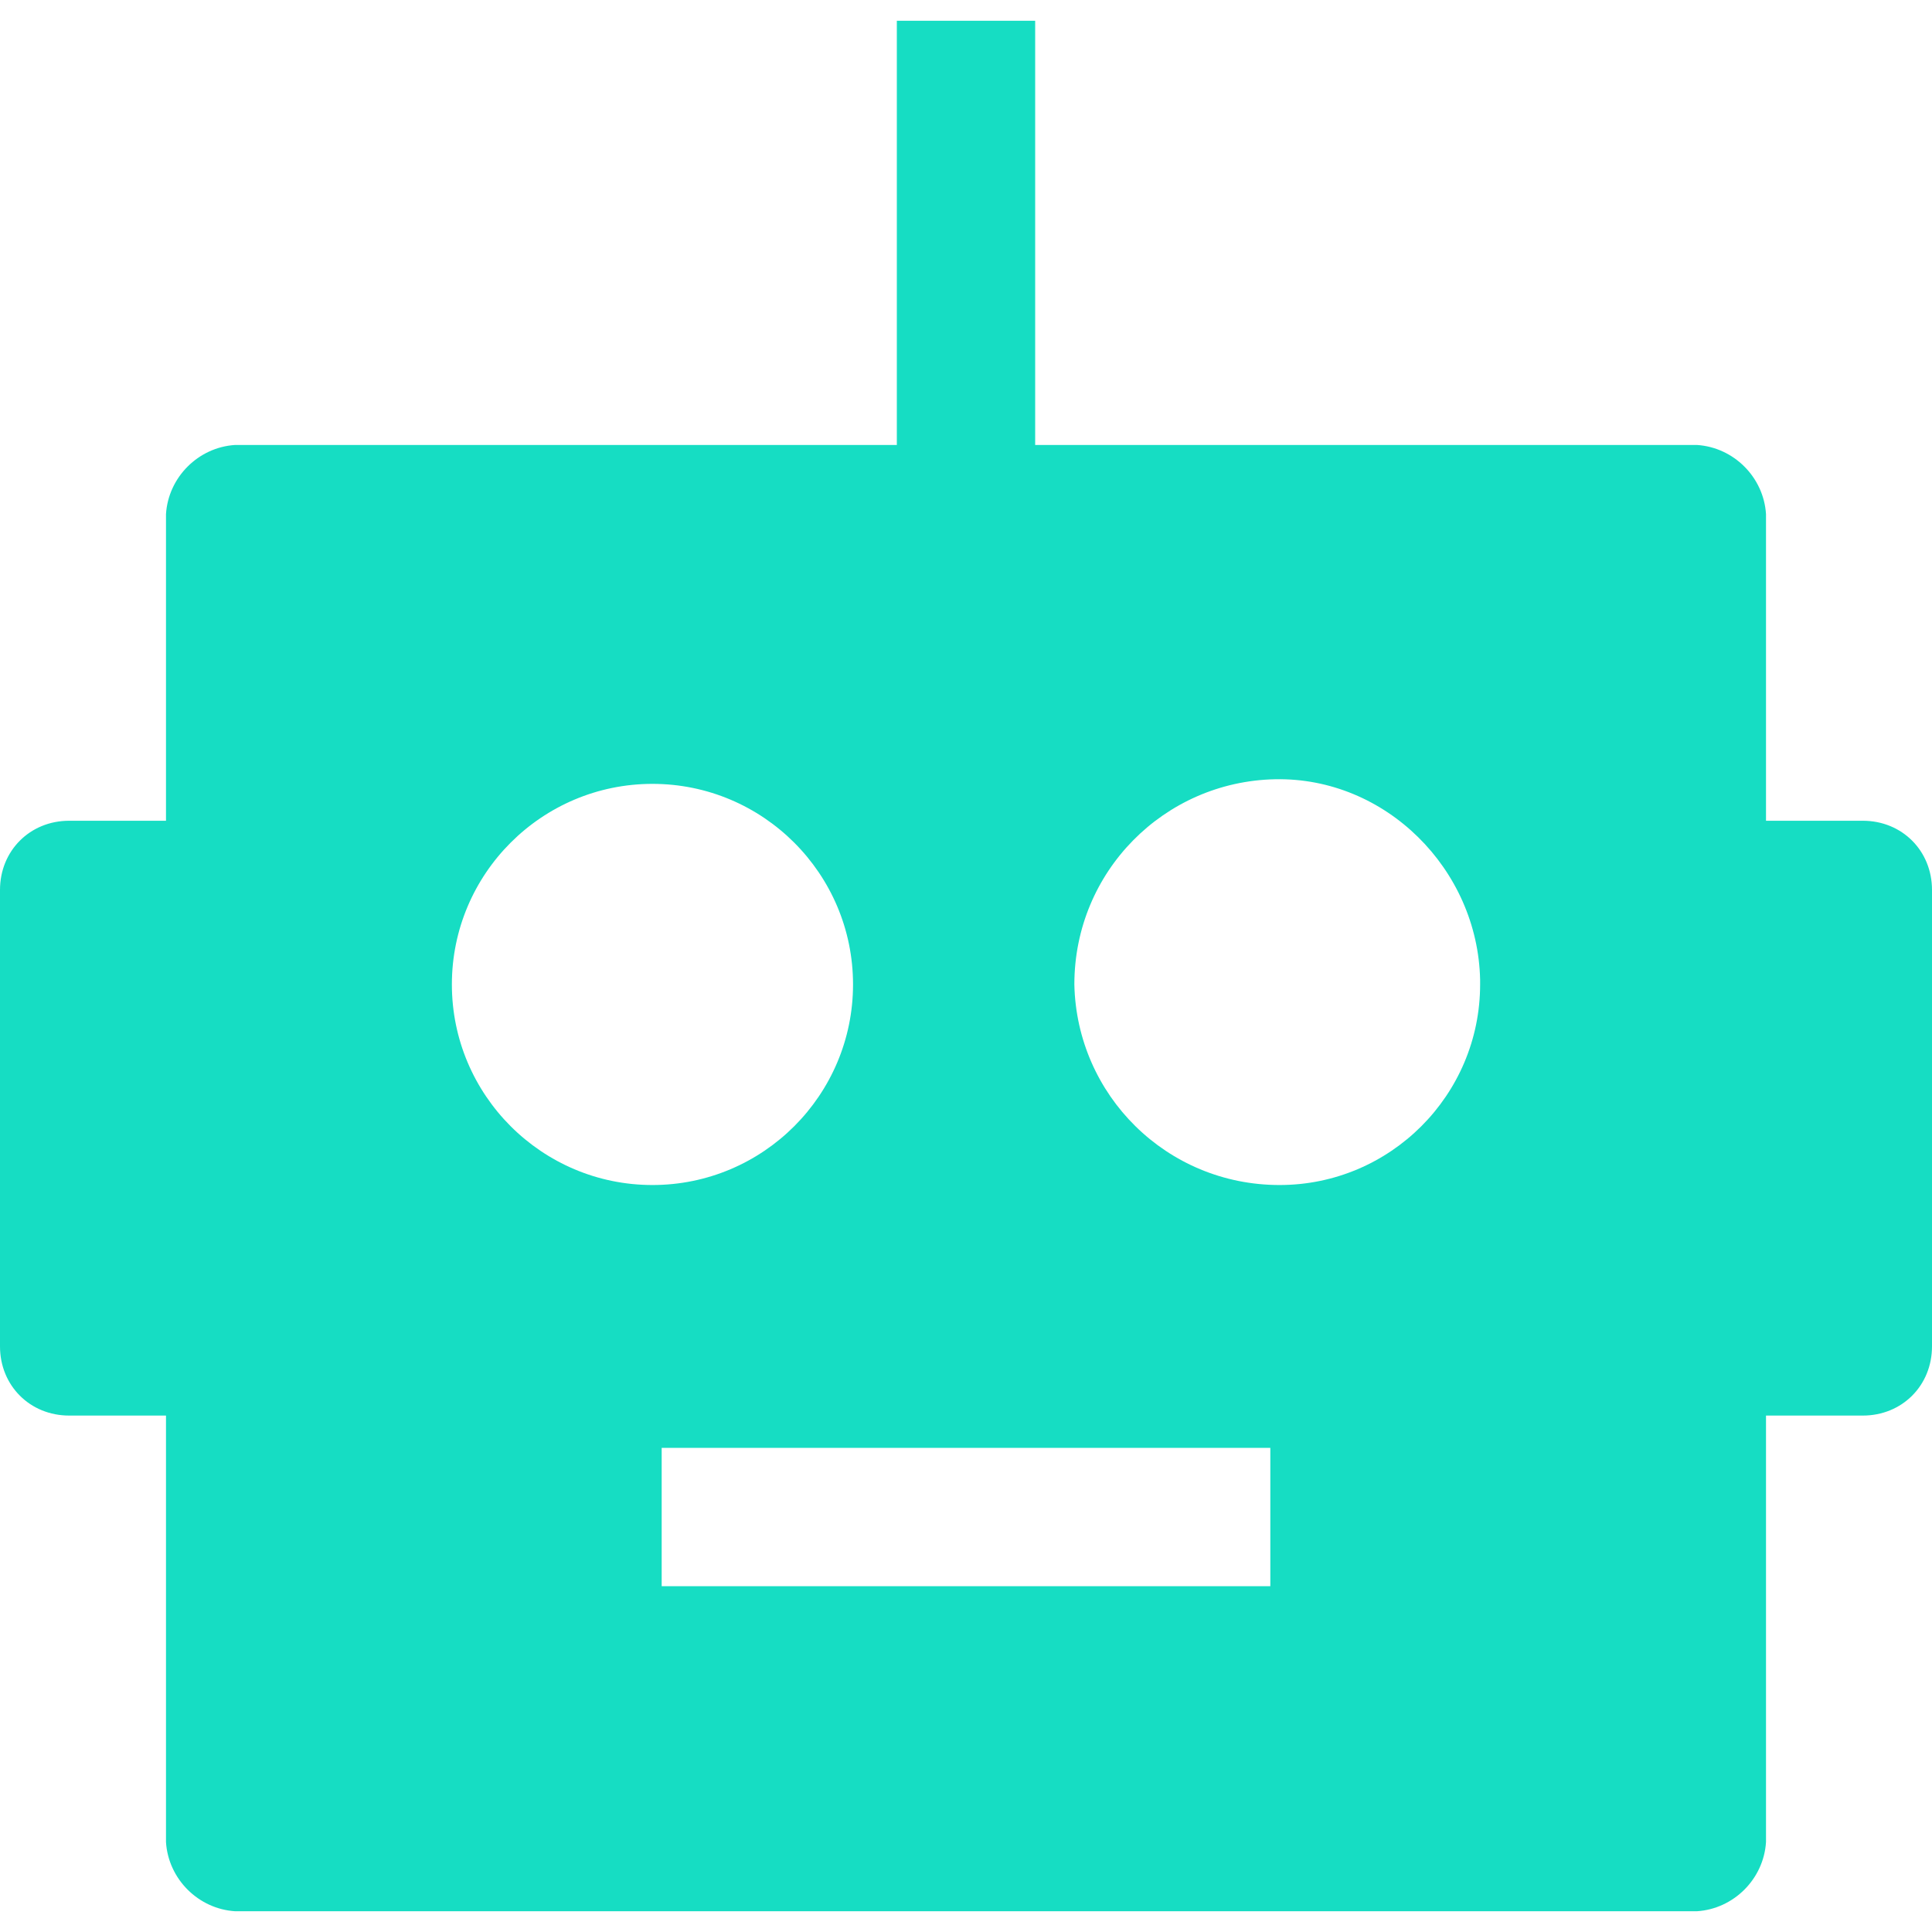
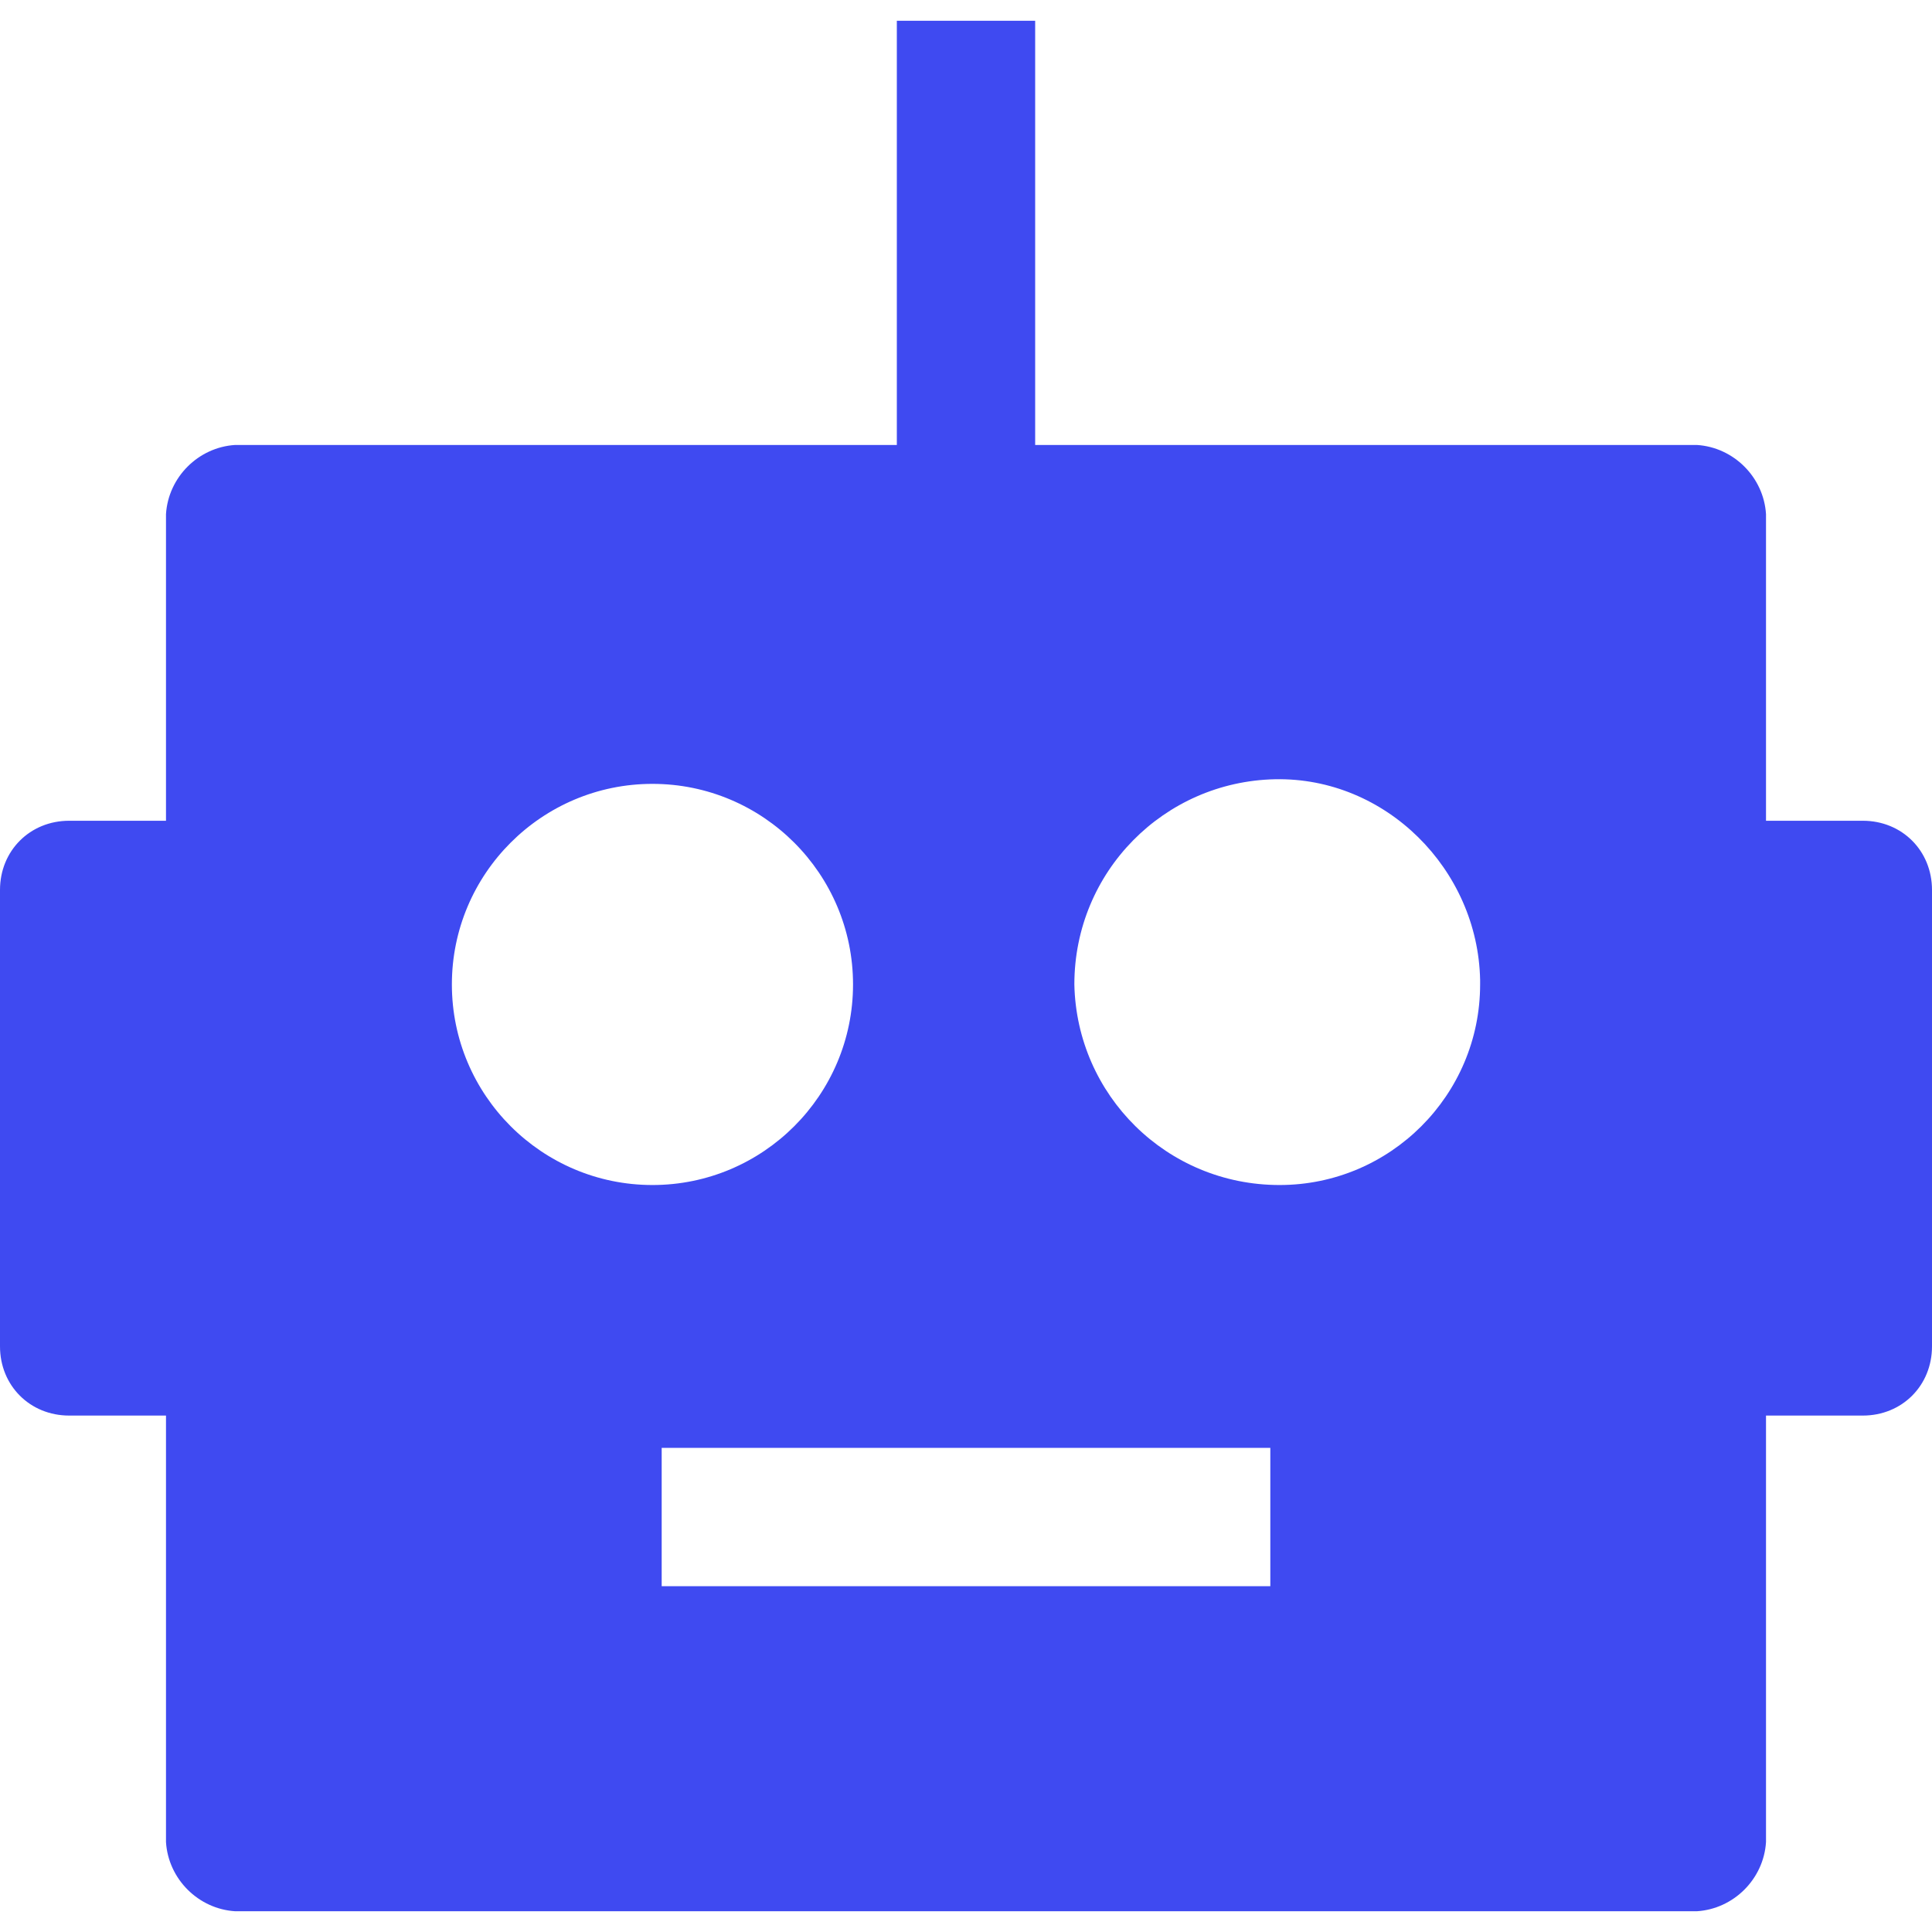
<svg xmlns="http://www.w3.org/2000/svg" version="1.1" width="512" height="512" x="0" y="0" viewBox="0 0 429.056 429.056" style="enable-background:new 0 0 512 512" xml:space="preserve" class="">
  <g>
    <g>
      <g>
-         <path d="M413.696,182.272h-21.504v-68.096c-0.512-8.192-7.168-14.848-15.36-15.36H229.888V4.608h-30.72v94.208H52.224    c-8.192,0.512-14.848,7.168-15.36,15.36v68.096H15.36c-8.704,0-15.36,6.656-15.36,15.36v101.376c0,8.704,6.656,15.36,15.36,15.36    h21.504v94.72c0.512,8.192,7.168,14.848,15.36,15.36h324.608c8.192-0.512,14.848-7.168,15.36-15.36v-94.72h21.504    c8.704,0,15.36-6.656,15.36-15.36V197.632C429.056,188.928,422.4,182.272,413.696,182.272z M100.352,218.624    c0-24.576,19.968-44.544,44.544-44.544s44.544,19.968,44.544,44.544s-19.968,44.544-44.544,44.544S100.352,243.2,100.352,218.624z     M282.112,352.256H146.944v-30.72h135.168V352.256z M328.704,218.624c0,24.576-19.968,44.544-44.544,44.544    c-25.088,0-45.056-19.968-45.568-44.544c0-25.088,19.968-45.056,44.544-45.568c24.576-0.512,45.056,19.968,45.568,44.544    C328.704,218.112,328.704,218.112,328.704,218.624z" fill="#16ddc3" data-original="#000000" style="" class="" />
+         <path d="M413.696,182.272h-21.504v-68.096c-0.512-8.192-7.168-14.848-15.36-15.36H229.888V4.608h-30.72v94.208H52.224    c-8.192,0.512-14.848,7.168-15.36,15.36v68.096H15.36c-8.704,0-15.36,6.656-15.36,15.36v101.376c0,8.704,6.656,15.36,15.36,15.36    h21.504v94.72c0.512,8.192,7.168,14.848,15.36,15.36h324.608c8.192-0.512,14.848-7.168,15.36-15.36v-94.72h21.504    c8.704,0,15.36-6.656,15.36-15.36V197.632C429.056,188.928,422.4,182.272,413.696,182.272z M100.352,218.624    c0-24.576,19.968-44.544,44.544-44.544s44.544,19.968,44.544,44.544s-19.968,44.544-44.544,44.544S100.352,243.2,100.352,218.624z     M282.112,352.256H146.944v-30.72h135.168V352.256z M328.704,218.624c0,24.576-19.968,44.544-44.544,44.544    c-25.088,0-45.056-19.968-45.568-44.544c0-25.088,19.968-45.056,44.544-45.568c24.576-0.512,45.056,19.968,45.568,44.544    C328.704,218.112,328.704,218.112,328.704,218.624z" fill="#3f4af1" data-original="#000000" style="" class="" />
      </g>
    </g>
    <g>
</g>
    <g>
</g>
    <g>
</g>
    <g>
</g>
    <g>
</g>
    <g>
</g>
    <g>
</g>
    <g>
</g>
    <g>
</g>
    <g>
</g>
    <g>
</g>
    <g>
</g>
    <g>
</g>
    <g>
</g>
    <g>
</g>
  </g>
</svg>
